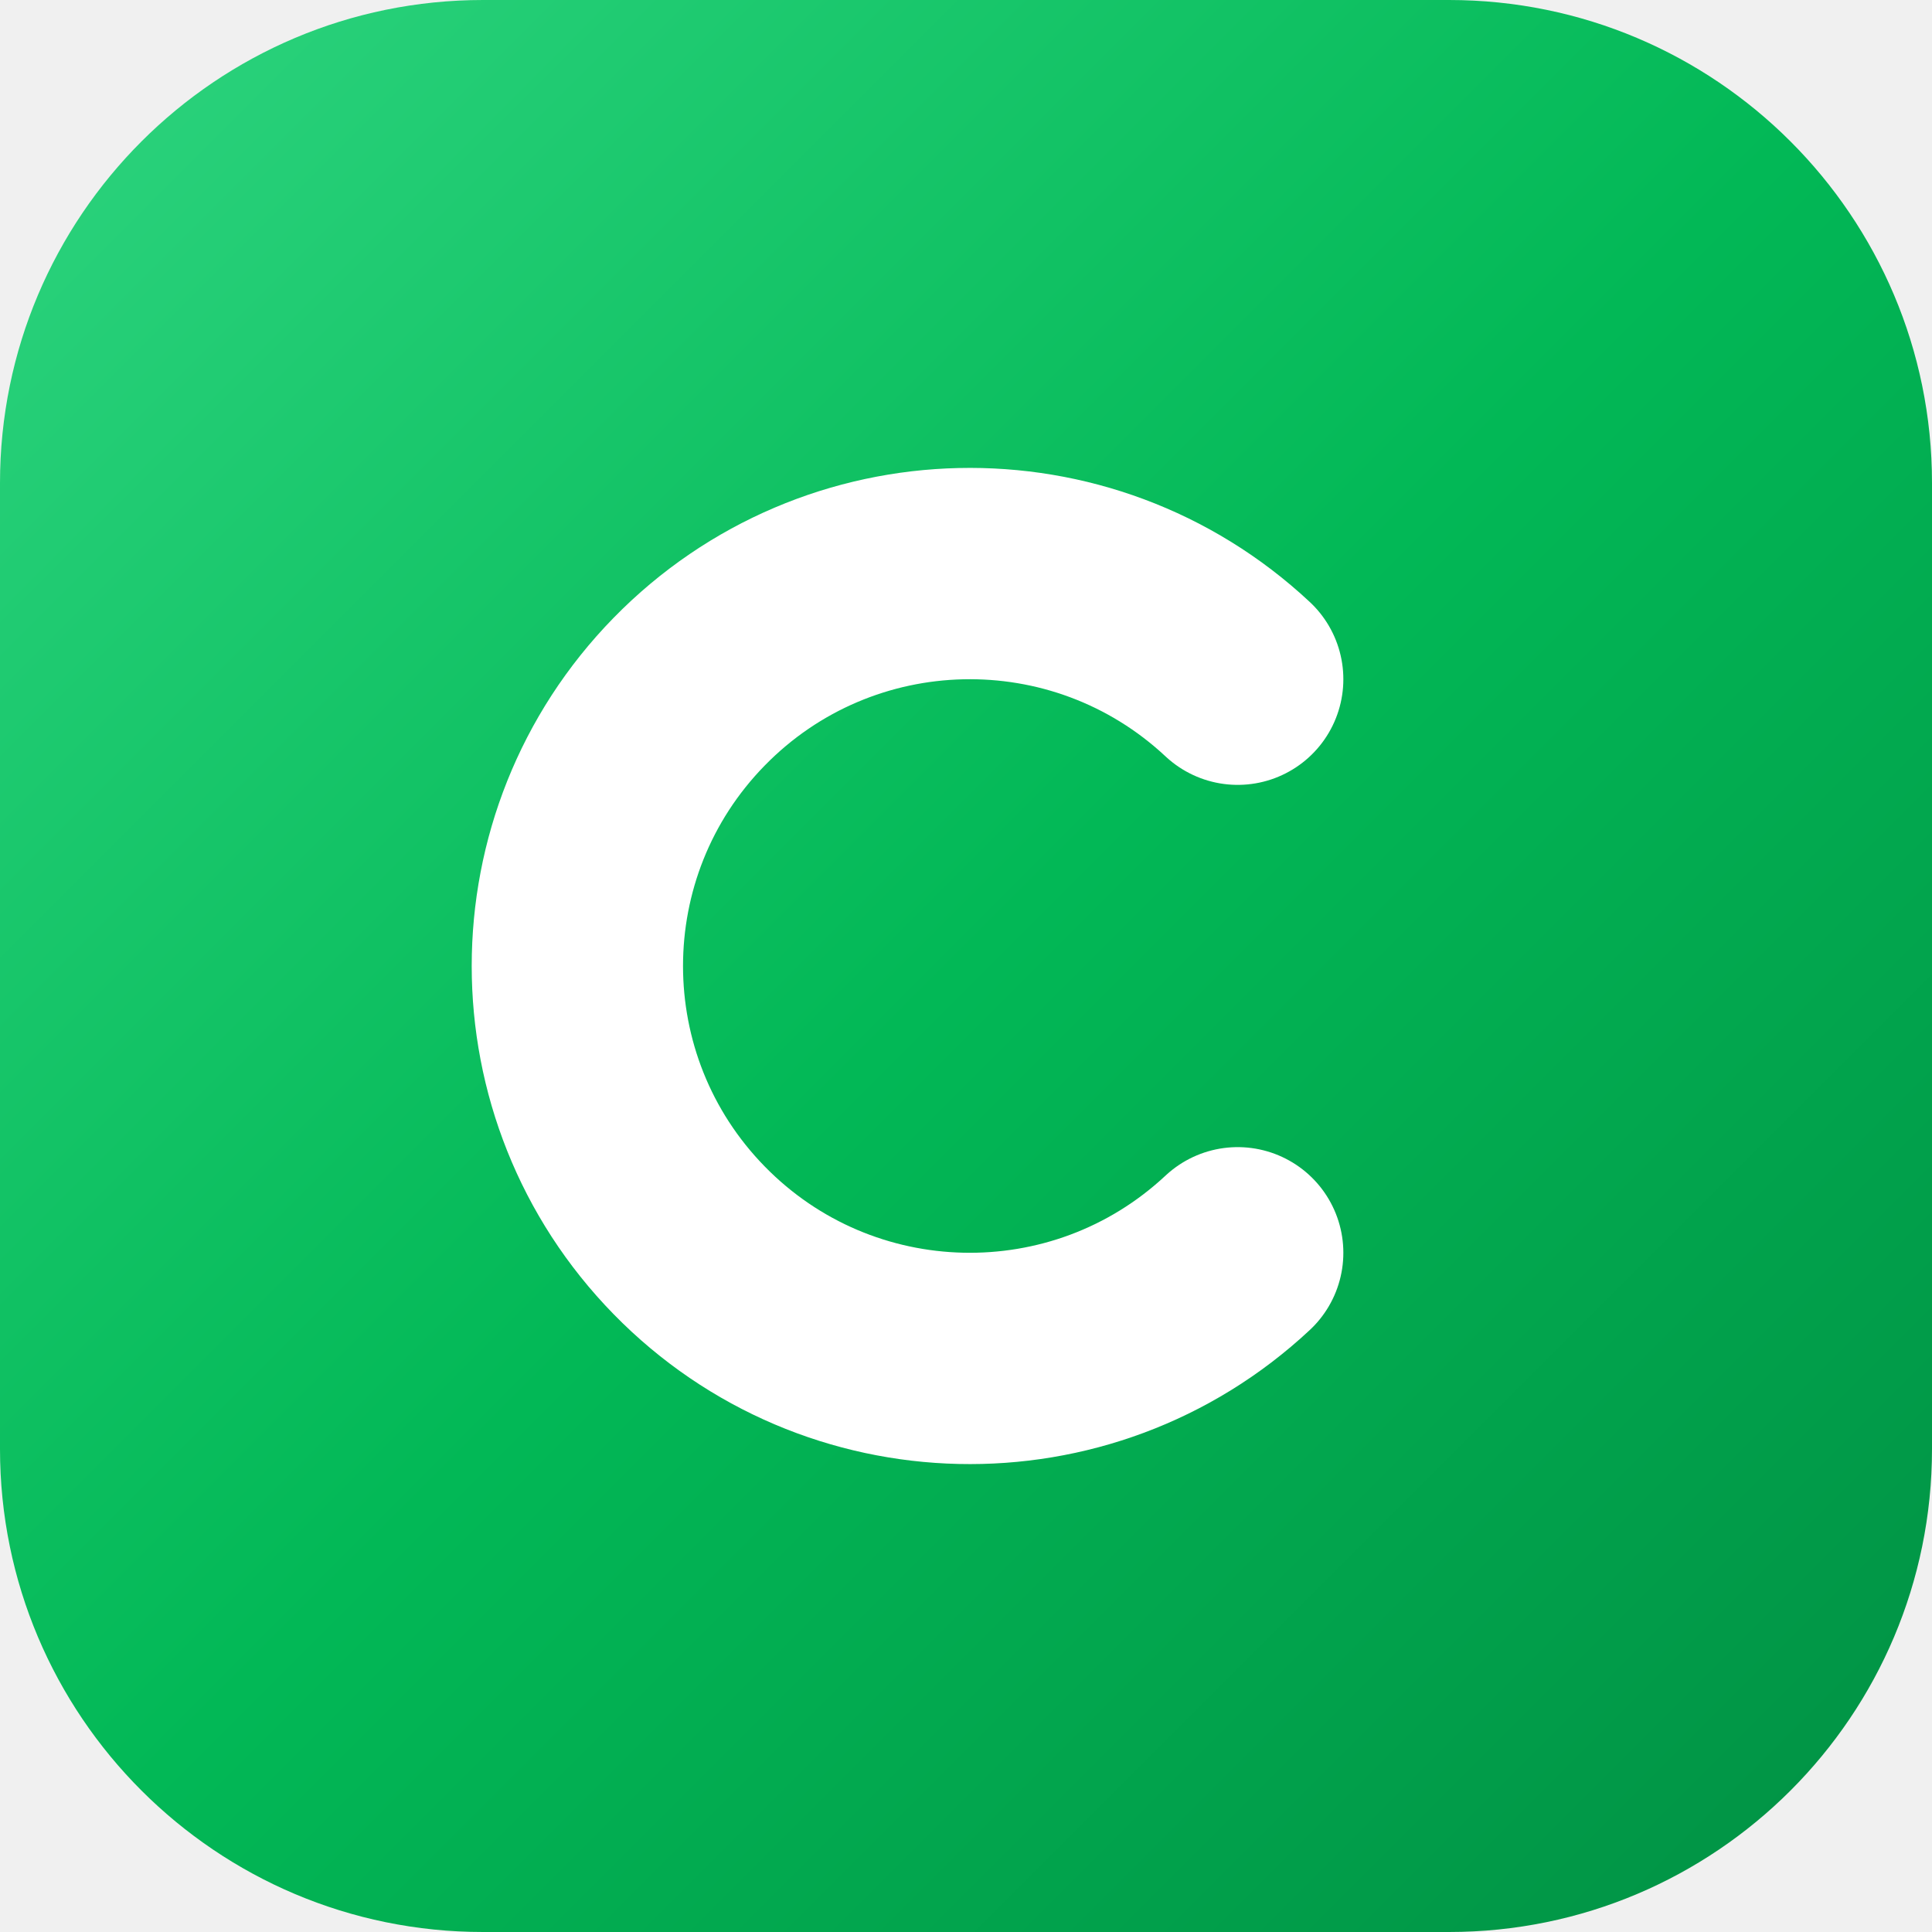
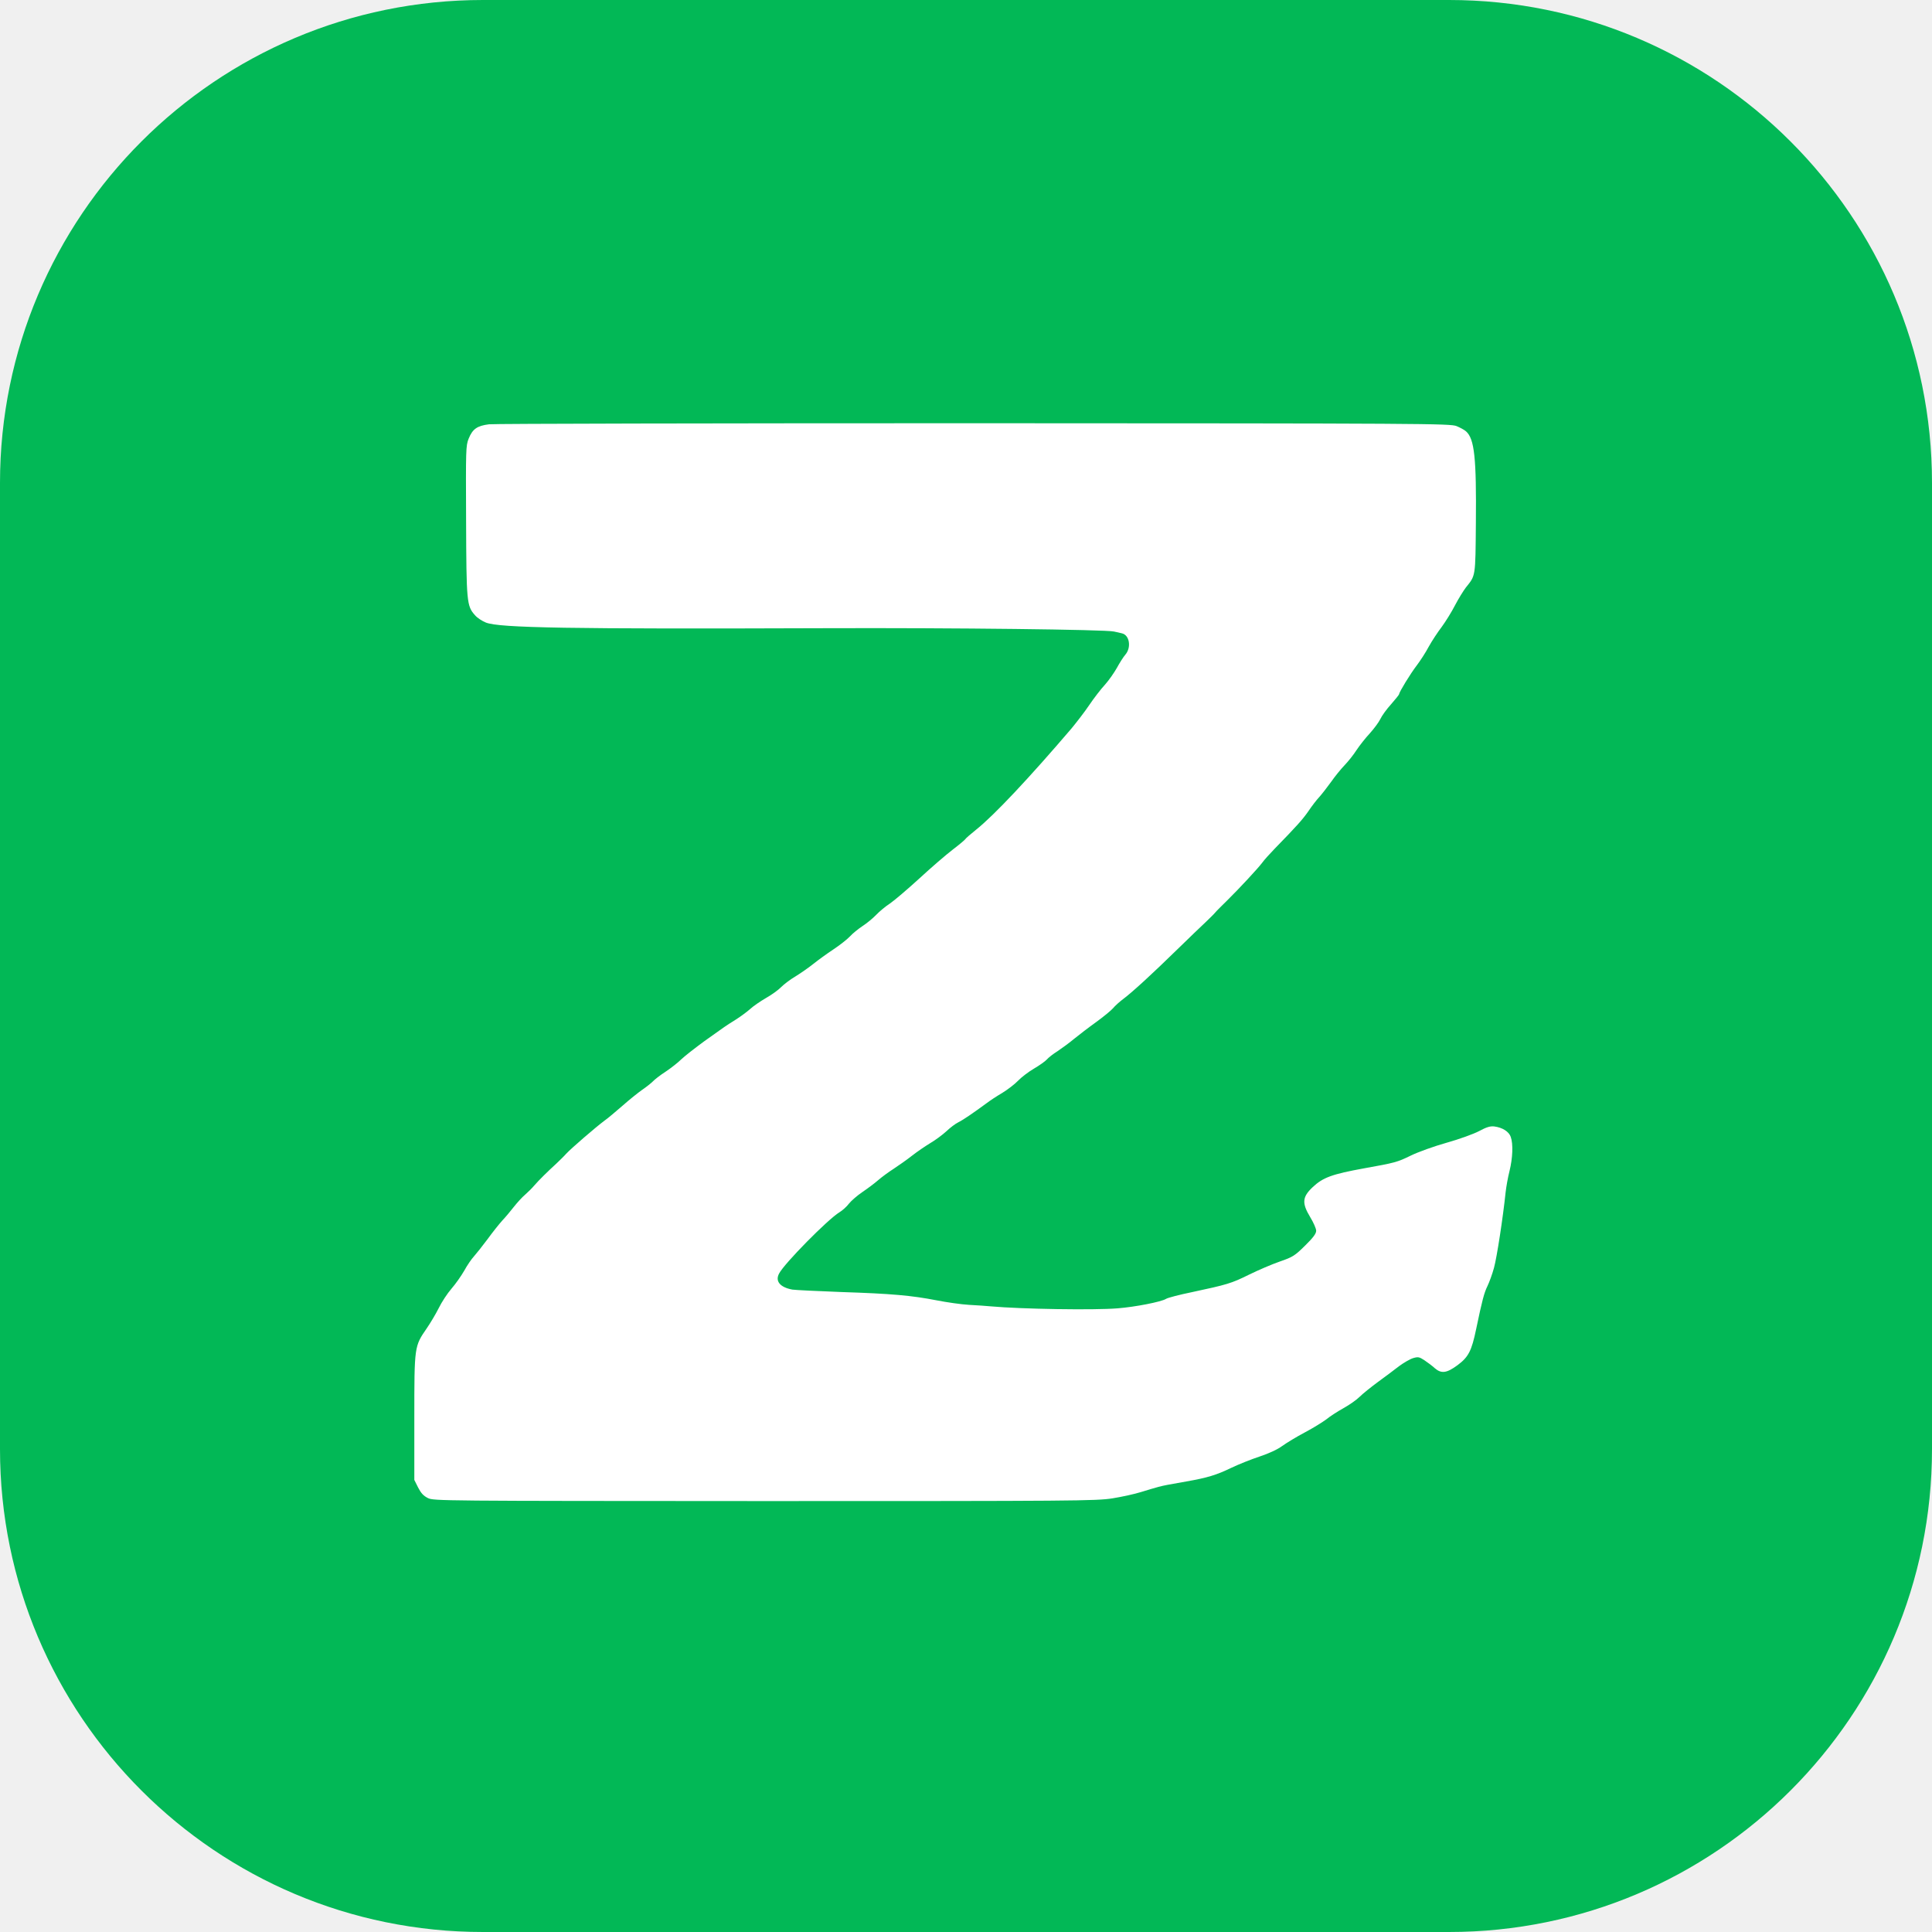
<svg xmlns="http://www.w3.org/2000/svg" viewBox="0 0 64 64">
-   <defs>
-     <linearGradient id="g" x1="0" y1="0" x2="1" y2="1">
-       <stop offset="0" stop-color="#2fd580" />
-       <stop offset=".5" stop-color="#02b856" />
-       <stop offset="1" stop-color="#018f43" />
-     </linearGradient>
-   </defs>
-   <rect width="64" height="64" rx="16" fill="url(#g)" />
-   <path d="M41 22.5A13 13 0 1 0 41 41.5" fill="none" stroke="#fff" stroke-width="7" stroke-linecap="round" />
+   <rect width="64" height="64" rx="16" fill="#02B856" />
+   <g transform="translate(32 32) scale(0.05) translate(-397 -395)">
+     <g transform="translate(0 784) scale(0.1 -0.1)" fill="#fff">
+       <path d="M810 7479 c-79 -10 -109 -31 -135 -95 -19 -47 -19 -72 -17 -543 2 -540 4 -566 59 -627 15 -18 48 -39 73 -49 92 -35 542 -43 2250 -37 849 3 1856 -9 1910 -22 14 -3 38 -8 53 -12 50 -11 64 -93 23 -141 -14 -16 -39 -56 -57 -89 -18 -32 -53 -82 -79 -111 -26 -28 -73 -89 -104 -135 -31 -46 -84 -114 -116 -153 -282 -330 -513 -576 -632 -671 -37 -30 -70 -58 -73 -64 -3 -5 -41 -37 -83 -69 -42 -32 -142 -118 -221 -191 -80 -73 -167 -147 -195 -166 -28 -18 -69 -52 -91 -75 -22 -23 -62 -56 -90 -74 -27 -18 -66 -49 -85 -70 -19 -20 -69 -59 -110 -86 -41 -27 -100 -70 -130 -94 -30 -24 -84 -62 -120 -84 -36 -21 -78 -54 -95 -71 -16 -17 -61 -50 -100 -72 -38 -22 -86 -55 -105 -73 -19 -17 -62 -49 -95 -70 -72 -45 -64 -40 -207 -142 -63 -46 -132 -100 -154 -121 -21 -21 -68 -58 -104 -82 -36 -23 -74 -53 -85 -65 -11 -11 -42 -36 -70 -55 -27 -19 -86 -66 -131 -106 -45 -39 -99 -85 -121 -100 -55 -41 -220 -183 -252 -218 -14 -16 -44 -45 -65 -65 -57 -52 -117 -111 -147 -146 -14 -17 -41 -43 -60 -60 -19 -16 -52 -52 -74 -80 -21 -27 -55 -68 -76 -90 -20 -22 -65 -78 -99 -125 -35 -47 -76 -98 -91 -115 -15 -16 -44 -58 -63 -93 -20 -35 -58 -89 -85 -120 -27 -31 -65 -89 -84 -128 -20 -40 -56 -100 -80 -135 -82 -119 -82 -118 -82 -589 l0 -415 25 -50 c19 -37 35 -55 65 -70 39 -19 79 -19 2230 -20 2055 0 2197 1 2305 18 63 10 149 29 190 42 41 13 93 28 115 34 42 11 51 12 185 36 138 24 200 43 295 89 50 24 135 58 190 76 63 21 119 47 150 70 28 20 95 61 150 90 55 29 119 69 143 87 23 19 74 52 112 73 38 21 87 55 107 75 21 21 76 65 122 99 46 33 108 80 139 104 31 23 74 48 94 54 34 10 41 8 75 -14 21 -14 52 -37 68 -52 44 -38 79 -34 151 19 73 54 94 95 124 240 40 192 53 240 75 285 12 25 32 79 43 120 19 68 60 336 77 500 4 36 15 99 26 142 21 85 25 179 8 226 -12 35 -55 62 -109 69 -27 3 -51 -4 -101 -31 -36 -19 -133 -54 -215 -77 -82 -23 -188 -61 -237 -85 -90 -44 -106 -48 -307 -84 -215 -39 -275 -61 -343 -125 -69 -65 -73 -105 -17 -198 22 -36 40 -77 40 -91 0 -19 -20 -46 -73 -98 -68 -67 -81 -76 -168 -106 -52 -18 -143 -57 -204 -87 -117 -58 -145 -66 -379 -116 -83 -17 -159 -37 -170 -44 -31 -20 -206 -54 -321 -63 -156 -13 -639 -5 -840 13 -27 3 -93 7 -145 10 -52 3 -149 17 -215 30 -165 32 -295 44 -632 55 -158 6 -304 13 -323 16 -82 15 -116 56 -88 107 35 67 322 358 399 405 20 12 49 38 63 57 15 19 55 54 89 77 34 23 81 58 105 79 23 20 69 54 102 75 33 22 88 60 122 87 33 26 89 64 122 84 34 20 81 55 106 78 25 24 61 51 80 60 34 17 99 62 185 125 22 17 69 48 105 69 36 22 83 58 105 81 22 23 69 59 105 80 36 21 74 48 85 60 11 13 43 38 72 56 28 19 78 55 110 82 32 26 97 76 146 111 48 35 98 76 111 91 12 15 44 44 71 64 64 49 186 161 355 326 76 74 160 155 187 180 26 25 55 53 63 63 8 10 44 46 80 81 80 79 203 211 233 251 12 17 49 58 82 92 145 149 184 192 223 248 22 33 55 76 73 95 17 19 52 64 78 100 25 36 65 85 89 110 24 25 60 70 79 100 20 30 59 80 88 111 28 31 60 74 70 95 10 22 42 66 72 99 29 33 53 63 53 67 0 13 74 134 116 189 23 30 60 87 80 125 21 38 60 97 86 131 25 34 65 98 88 143 23 44 56 97 72 118 65 81 63 67 66 427 4 430 -9 557 -65 607 -11 10 -39 25 -63 35 -43 17 -202 18 -3195 19 -1732 0 -3179 -3 -3215 -7z" />
+     </g>
+   </g>
</svg>
